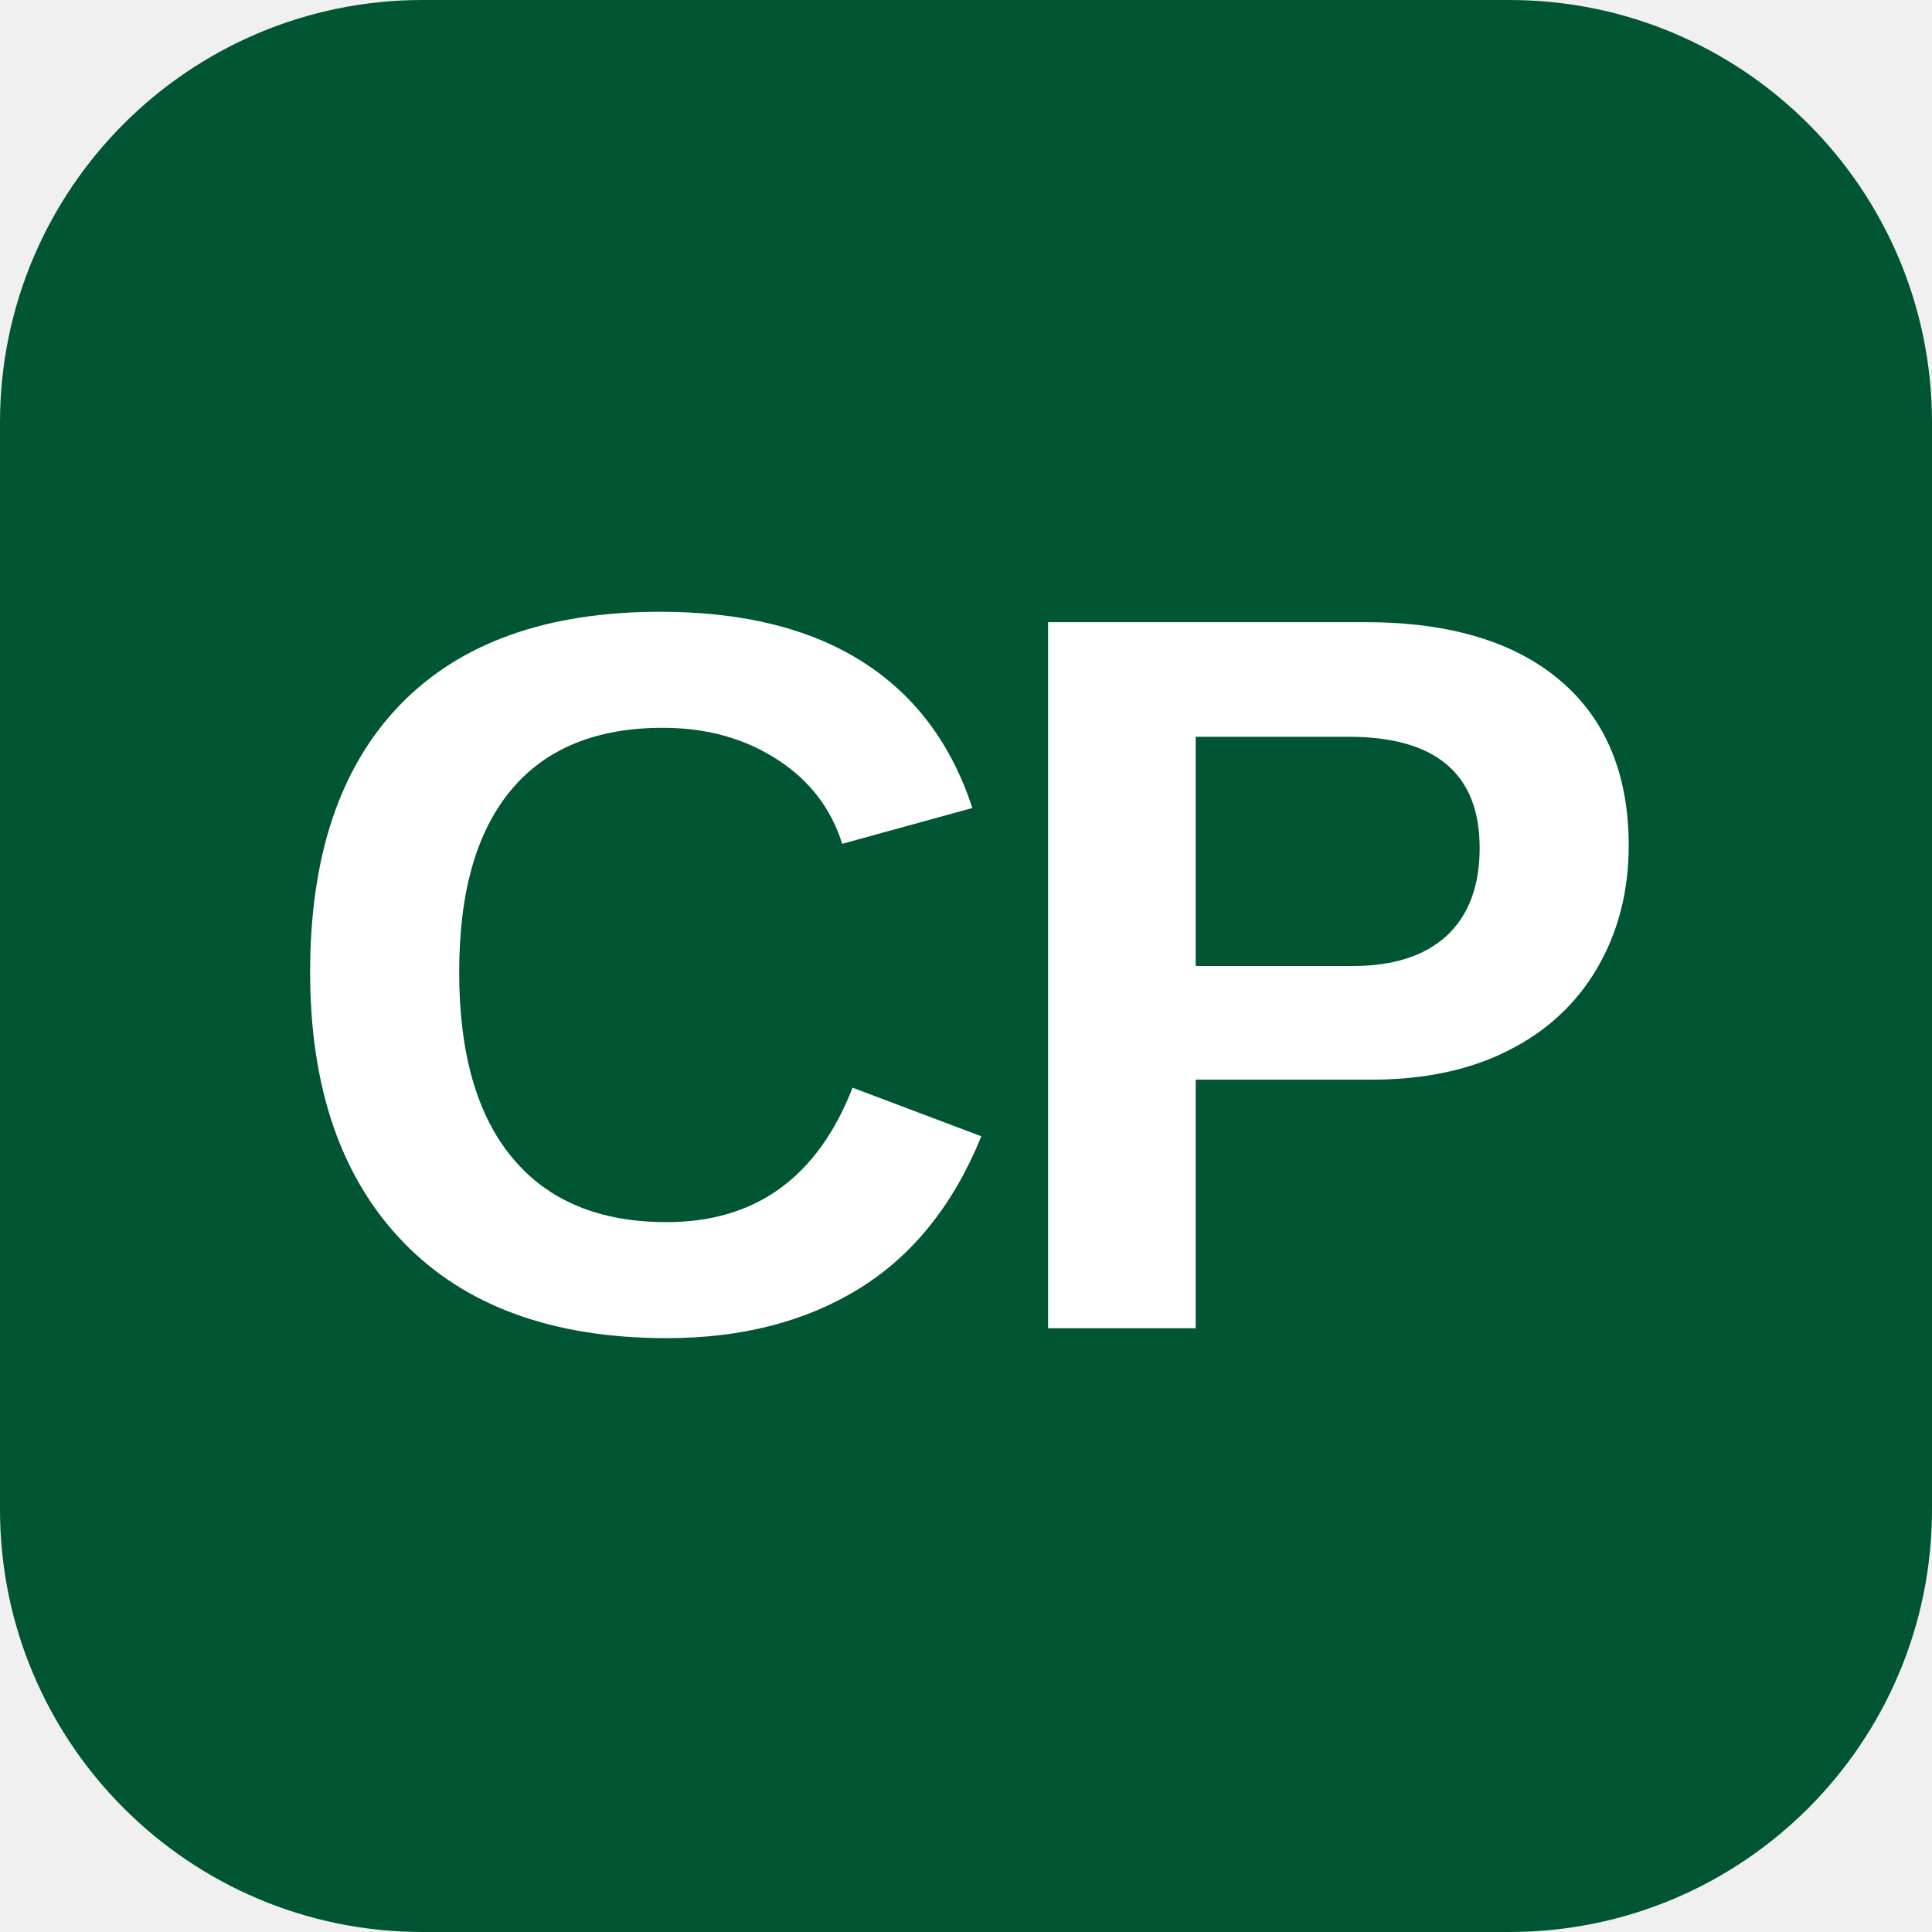
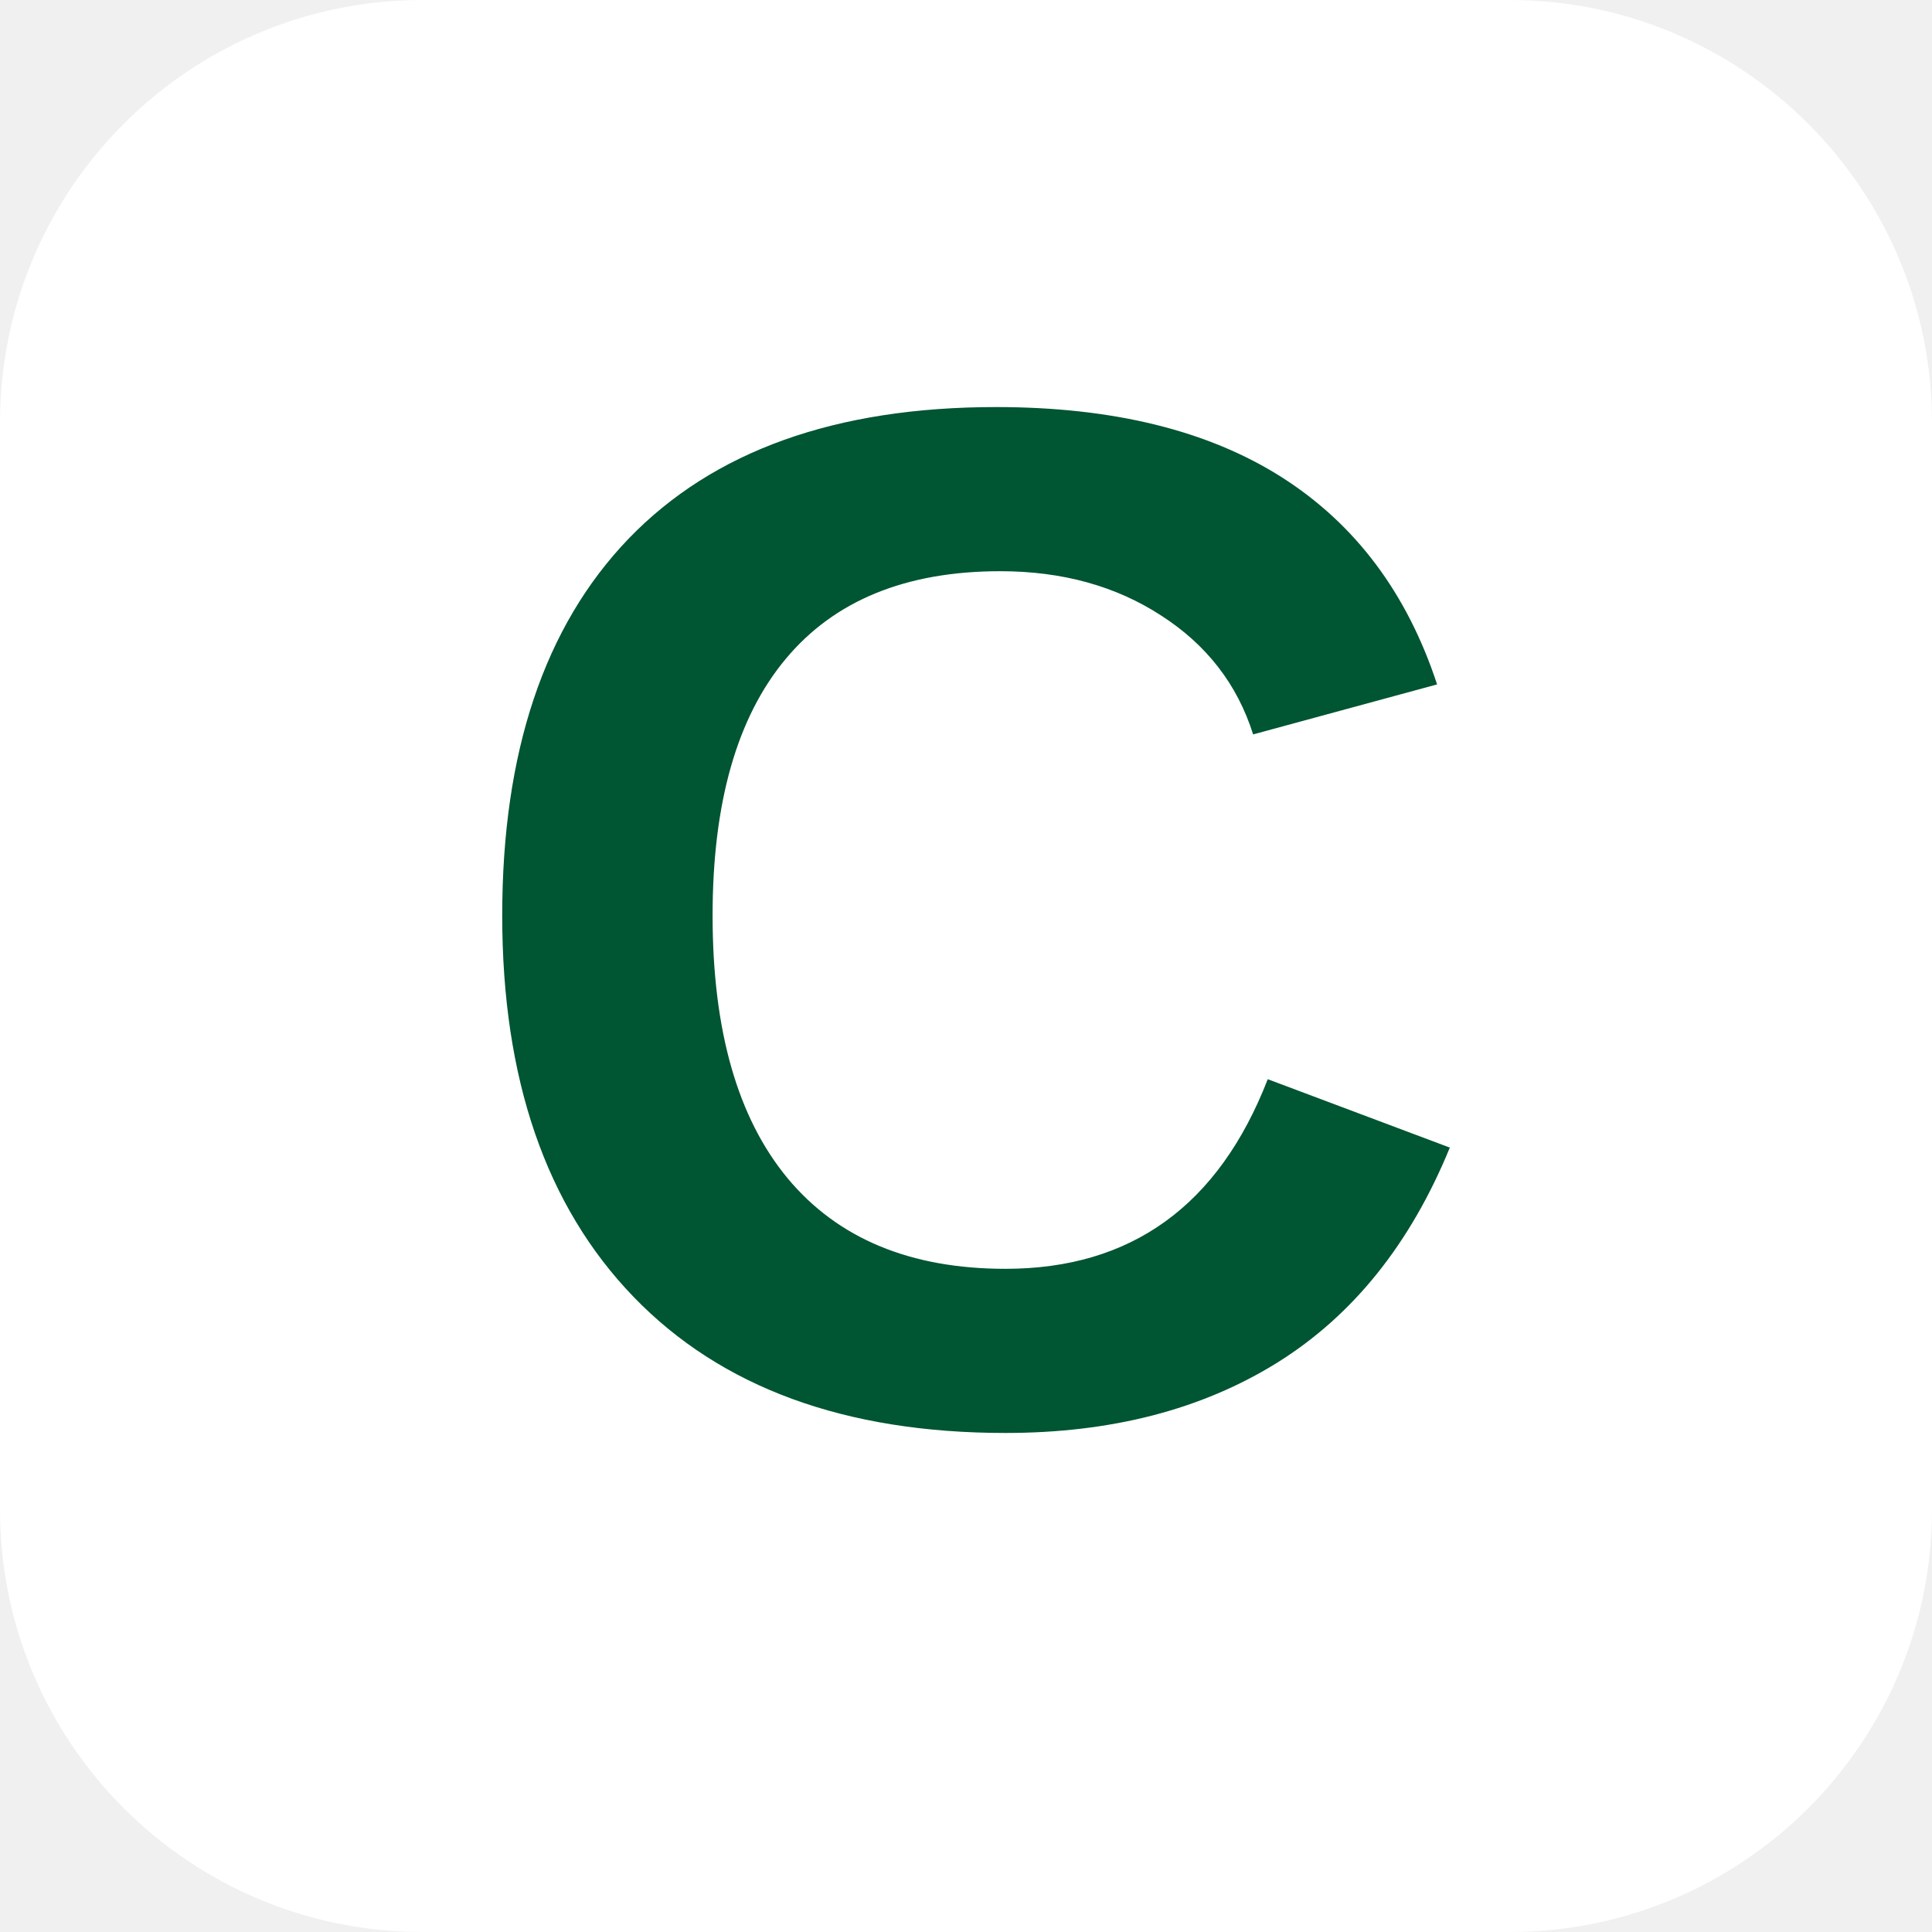
<svg xmlns="http://www.w3.org/2000/svg" viewBox="0 0 64 64" role="img" aria-label="Chan-Hee Park">
-   <rect width="64" height="64" rx="14" fill="#005533" />
-   <text x="32" y="44" font-family="'Noto Sans KR', 'Helvetica Neue', Arial, sans-serif" font-size="34" font-weight="800" text-anchor="middle" fill="#ffffff" letter-spacing="-1">CP</text>
+   <rect width="64" height="64" rx="14" fill="#ffffff" />
+   <text x="32" y="47" font-family="'Noto Sans KR', 'Helvetica Neue', Arial, sans-serif" font-size="48" font-weight="800" text-anchor="middle" fill="#005533" letter-spacing="-2">C</text>
</svg>
